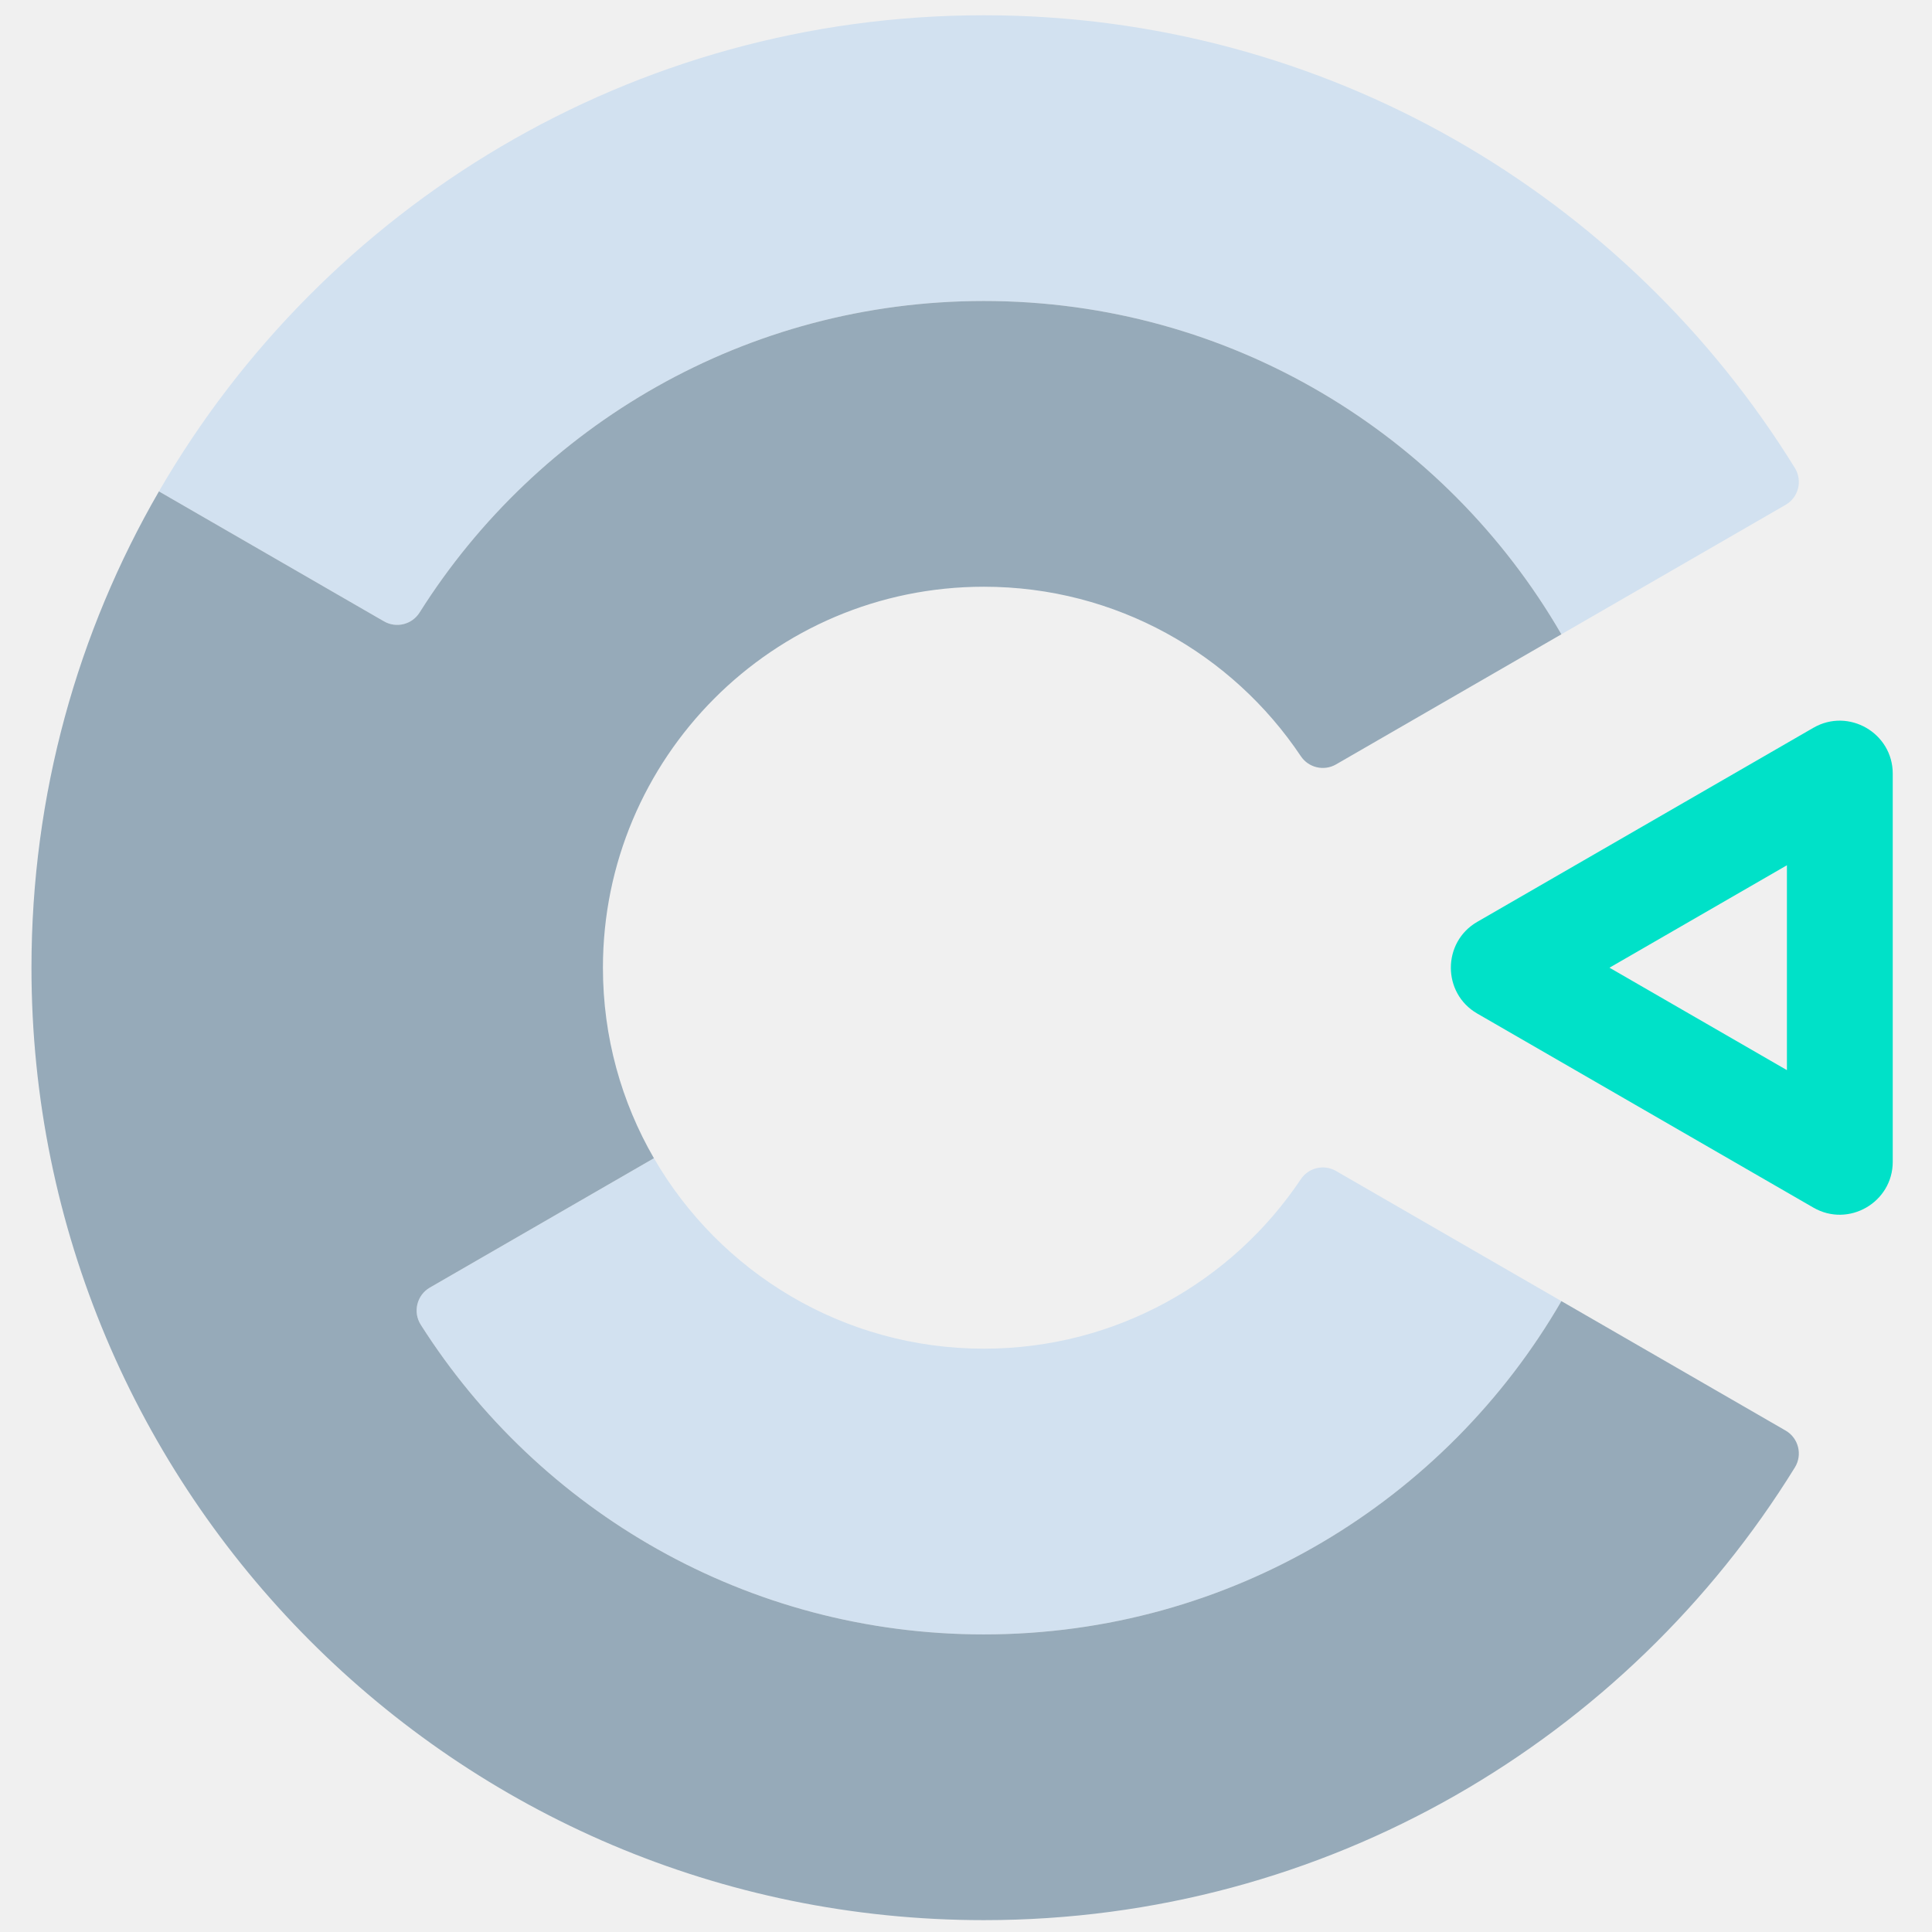
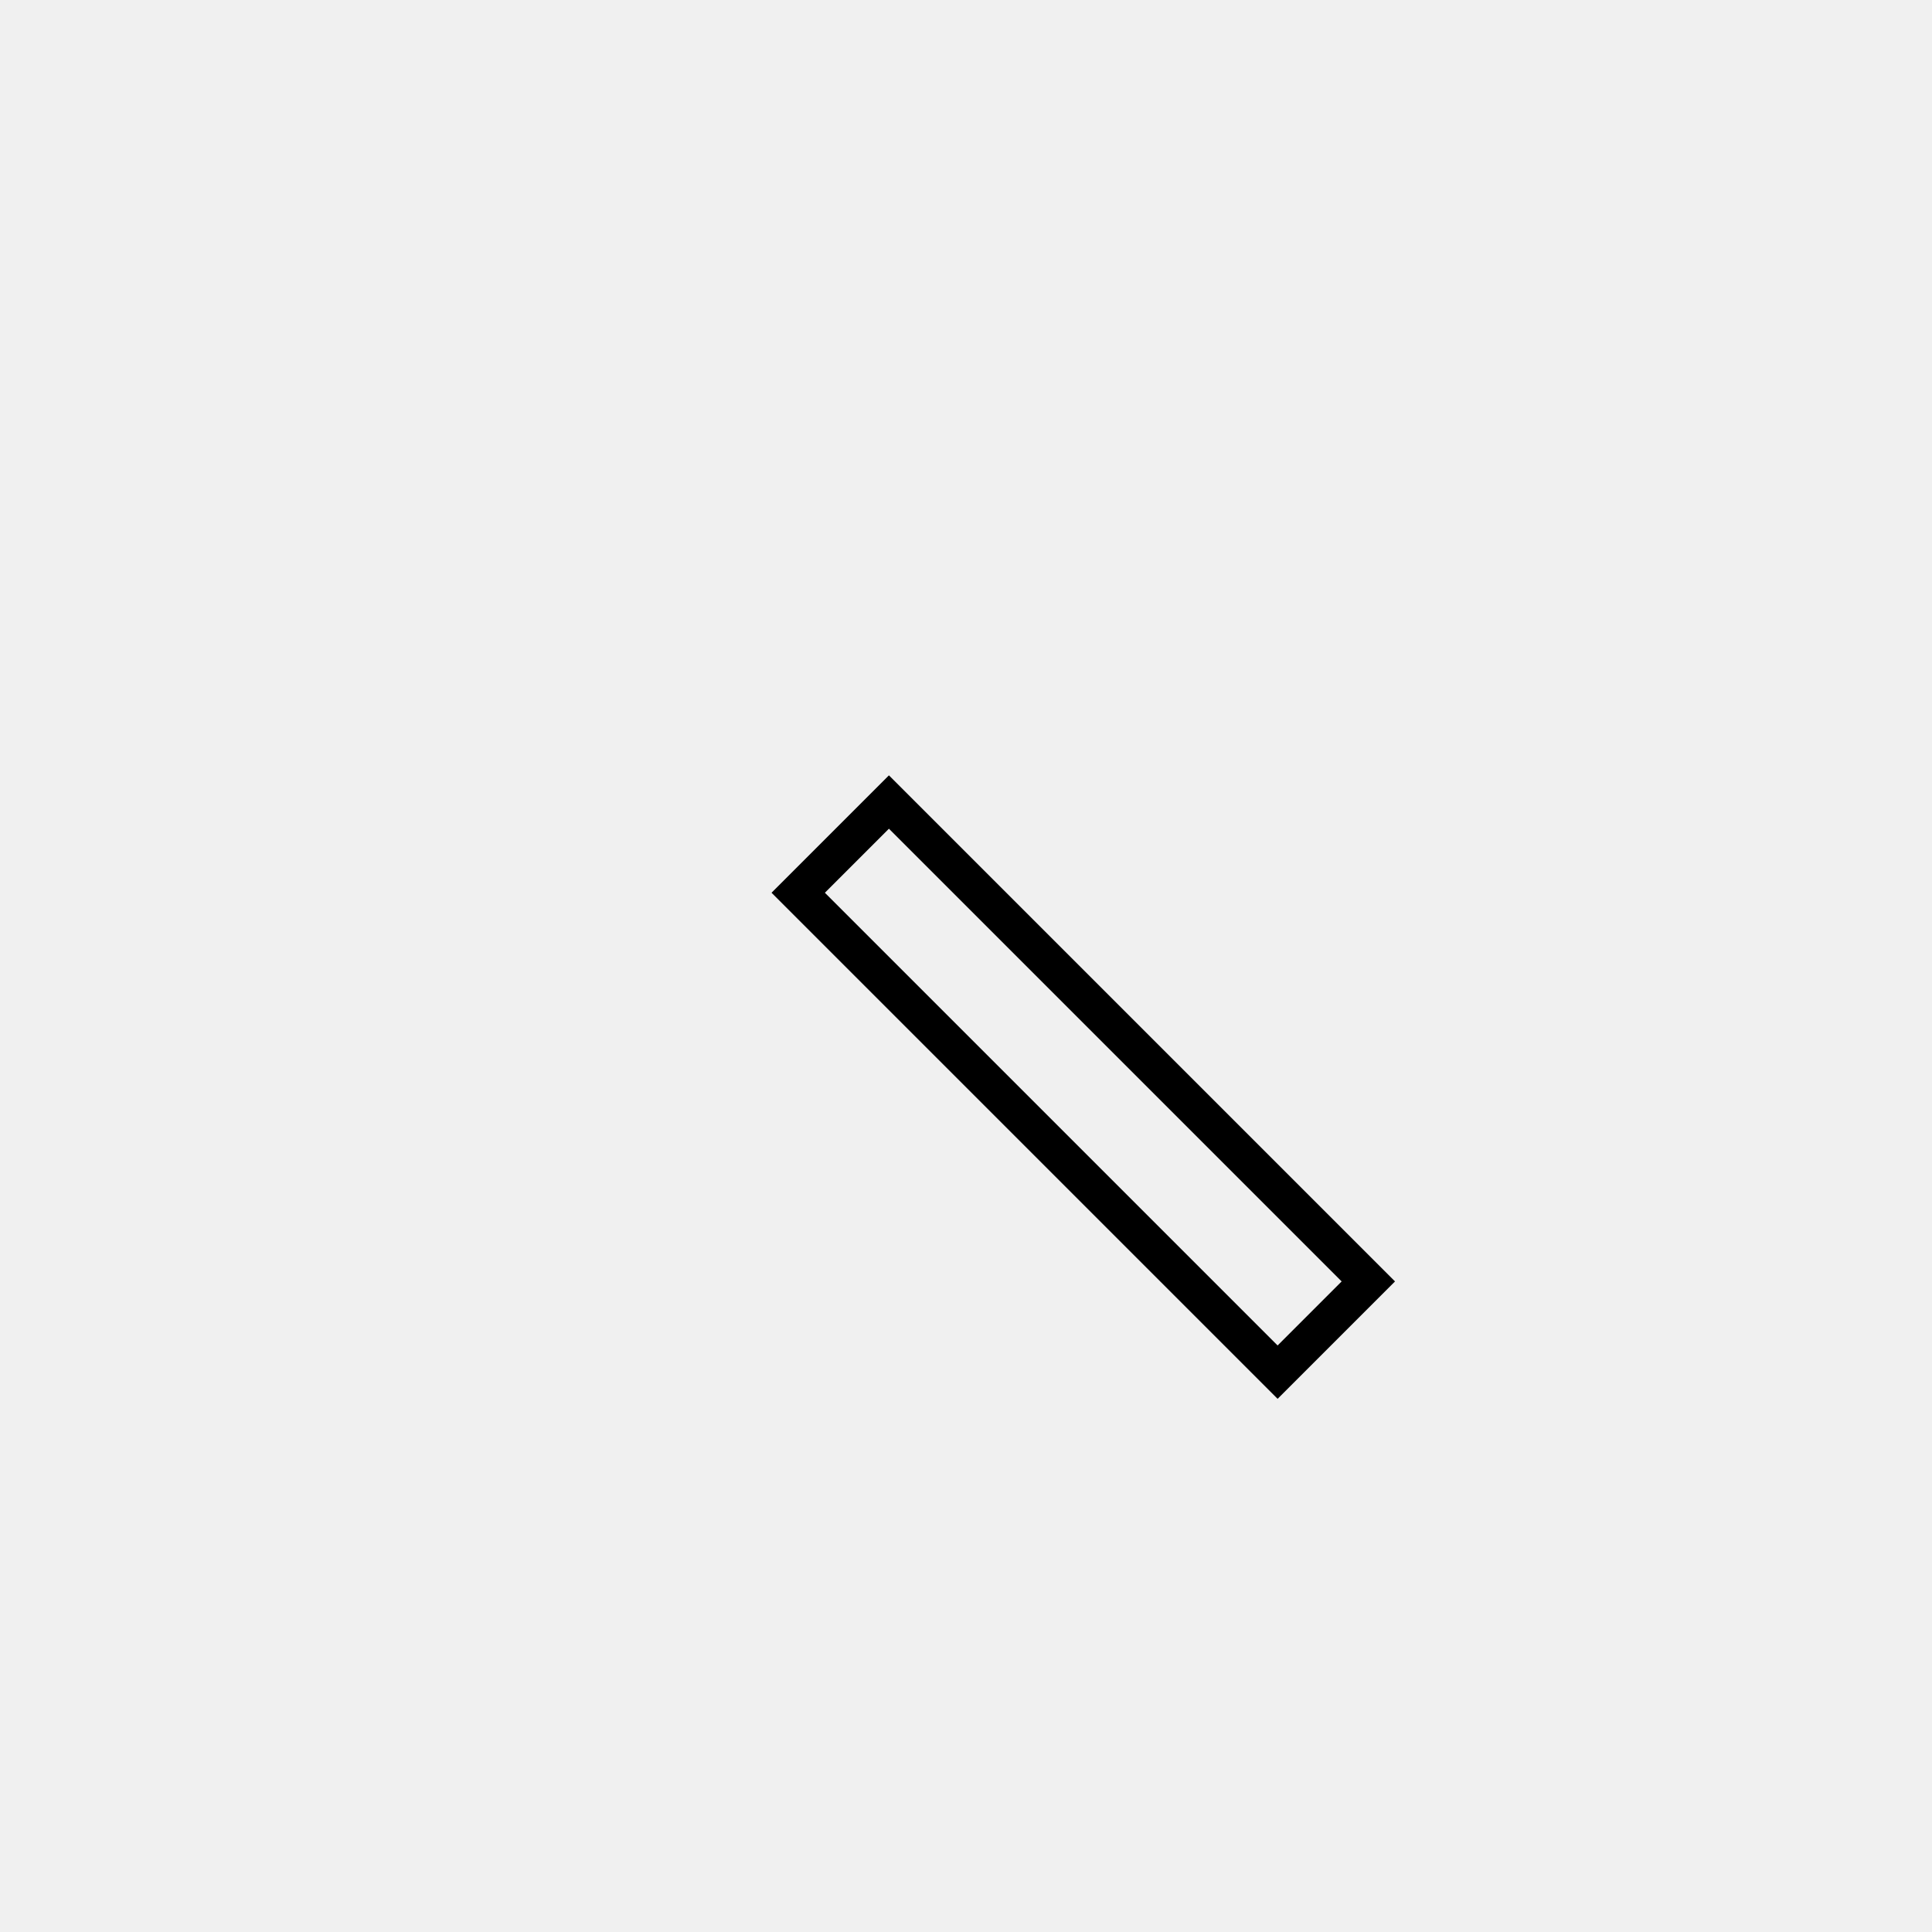
- <svg xmlns="http://www.w3.org/2000/svg" version="1.1" x="0px" y="0px" width="1700.79px" height="1700.79px" viewBox="499 379 690 690" enable-background="new 0 0 1700.79 1700.79" xml:space="preserve">
-   <g id="bg">
-     <g>
-       <g>
-         <path fill-rule="evenodd" clip-rule="evenodd" fill="#D2E1F0" d="M850.395,860.67     c-50.356,0-94.325-27.356-117.853-68.021l-80.03,46.204c-4.654,2.689-6.131,8.719-3.248,13.256     C691.501,918.596,765.796,962.717,850.395,962.717c88.126,0,165.071-47.875,206.243-119.036l-80.486-46.47     c-4.314-2.49-9.803-1.205-12.571,2.936C939.175,836.641,897.591,860.67,850.395,860.67     L850.395,860.67z M1136.721,559.296c4.614-2.663,6.11-8.619,3.312-13.151     c-59.915-97.03-167.225-161.694-289.639-161.694c-125.894,0-235.813,68.393-294.634,170.05     l80.377,46.406c4.398,2.539,10.002,1.149,12.711-3.146     c42.164-66.852,116.67-111.264,201.546-111.264c88.126,0,165.071,47.876,206.243,119.036     L1136.721,559.296z" />
-         <path fill-rule="evenodd" clip-rule="evenodd" fill="#96AAB9" d="M850.395,962.717     c-84.599,0-158.894-44.121-201.131-110.607c-2.877-4.53-1.4-10.57,3.248-13.256l80.03-46.204     c-11.581-20.017-18.21-43.255-18.21-68.042c0-74.785,60.558-136.062,136.062-136.062     c47.196,0,88.78,24.029,113.186,60.522c2.765,4.134,8.264,5.422,12.571,2.936l80.486-46.47     c-41.172-71.16-118.117-119.036-206.243-119.036c-84.876,0-159.382,44.412-201.546,111.264     c-2.706,4.291-8.318,5.682-12.711,3.146L555.761,554.5c-28.952,50.04-45.523,108.14-45.523,170.107     c0,186.965,151.395,340.158,340.157,340.158c122.414,0,229.724-64.664,289.639-161.695     c2.796-4.527,1.295-10.49-3.312-13.152l-80.083-46.237     C1015.466,914.842,938.521,962.717,850.395,962.717z" />
-       </g>
-       <path fill-rule="evenodd" clip-rule="evenodd" fill="#00E1C8" d="M1137.185,761.191v-73.168l-63.365,36.584    L1137.185,761.191L1137.185,761.191z M1026.575,708.242l120.059-69.316    c12.568-7.256,28.346,1.853,28.346,16.366v138.631c0,14.513-15.777,23.622-28.346,16.366    l-120.059-69.316C1014.027,733.728,1014.027,715.487,1026.575,708.242z" />
-     </g>
-   </g>
-   <g id="logo">
- </g>
+ <svg xmlns="http://www.w3.org/2000/svg" width="512" height="512" viewBox="0 0 512 512" fill="none">
+   <path fill-rule="evenodd" clip-rule="evenodd" d="M88 40C114.51 40 136 61.49 136 88C136 114.51 114.51 136 88 136C61.49 136 40 114.51 40 88C40 61.49 61.49 40 88 40ZM88 376C114.51 376 136 397.49 136 424C136 450.51 114.51 472 88 472C61.49 472 40 450.51 40 424C40 397.49 61.49 376 88 376ZM472 424C472 397.49 450.51 376 424 376C397.49 376 376 397.49 376 424C376 450.51 397.49 472 424 472C450.51 472 472 450.51 472 424ZM424 40C450.51 40 472 61.49 472 88C472 114.51 450.51 136 424 136C397.49 136 376 114.51 376 88C376 61.49 397.49 40 424 40Z" />
+   <rect x="121" y="76" width="270" height="24" />
+   <path d="M335.045 360.098L338.58 363.634L342.116 360.098L359.086 343.127L362.622 339.592L359.086 336.056L239.111 216.081L235.576 212.546L232.04 216.081L215.069 233.052L211.534 236.587L215.069 240.123L335.045 360.098Z" stroke="black" stroke-width="10" />
+   <path fill-rule="evenodd" clip-rule="evenodd" d="M293.623 235.239L407.168 121.693L390.198 104.723L276.652 218.268L293.623 235.239ZM272.41 256.452L255.439 273.422L238.469 256.452L255.439 239.481L272.41 256.452ZM217.255 277.665L234.226 294.636L121.682 407.18L104.711 390.209L217.255 277.665Z" />
+   <rect x="121" y="412" width="270" height="24" />
+   <rect x="436" y="121" width="270" height="24" transform="rotate(90 436 121)" />
+   <rect x="100" y="121" width="270" height="24" transform="rotate(90 100 121)" />
+   <mask id="path-8-outside-1_3816_2510" maskUnits="userSpaceOnUse" x="151.701" y="150.137" width="106" height="106">
+     <rect fill="white" x="151.701" y="150.137" width="106" height="106" />
+     <path fill-rule="evenodd" clip-rule="evenodd" d="M158.701 216.101C160.043 220.979 162.164 225.639 165.005 229.891C170.224 237.702 177.643 243.791 186.322 247.386C195.002 250.981 204.552 251.922 213.767 250.089C222.981 248.256 231.444 243.732 238.087 237.089C244.73 230.446 249.254 221.982 251.087 212.768C252.92 203.554 251.979 194.004 248.384 185.324C244.789 176.645 238.701 169.226 230.889 164.007C225.98 160.726 220.528 158.407 214.822 157.137L211.023 180.545C213.404 181.222 215.678 182.268 217.759 183.658C221.683 186.281 224.742 190.008 226.549 194.369C228.355 198.73 228.827 203.528 227.907 208.157C226.986 212.787 224.713 217.039 221.375 220.377C218.038 223.715 213.785 225.988 209.156 226.908C204.526 227.829 199.728 227.357 195.367 225.55C191.006 223.744 187.279 220.685 184.656 216.76C183.685 215.306 182.881 213.756 182.254 212.142L158.701 216.101Z" />
+   </mask>
+   <path fill-rule="evenodd" clip-rule="evenodd" d="M158.701 216.101C160.043 220.979 162.164 225.639 165.005 229.891C170.224 237.702 177.643 243.791 186.322 247.386C195.002 250.981 204.552 251.922 213.767 250.089C222.981 248.256 231.444 243.732 238.087 237.089C244.73 230.446 249.254 221.982 251.087 212.768C252.92 203.554 251.979 194.004 248.384 185.324C244.789 176.645 238.701 169.226 230.889 164.007C225.98 160.726 220.528 158.407 214.822 157.137L211.023 180.545C213.404 181.222 215.678 182.268 217.759 183.658C221.683 186.281 224.742 190.008 226.549 194.369C228.355 198.73 228.827 203.528 227.907 208.157C226.986 212.787 224.713 217.039 221.375 220.377C218.038 223.715 213.785 225.988 209.156 226.908C204.526 227.829 199.728 227.357 195.367 225.55C191.006 223.744 187.279 220.685 184.656 216.76C183.685 215.306 182.881 213.756 182.254 212.142L158.701 216.101Z" />
+   <path d="M158.701 216.101L157.872 211.17L152.411 212.088L153.88 217.427L158.701 216.101ZM165.005 229.891L169.162 227.113L169.162 227.113L165.005 229.891ZM186.322 247.386L188.236 242.766L188.236 242.766L186.322 247.386ZM213.767 250.089L212.791 245.185L212.791 245.185L213.767 250.089ZM251.087 212.768L255.991 213.744L255.991 213.744L251.087 212.768ZM248.384 185.324L253.003 183.411L253.003 183.411L248.384 185.324ZM230.889 164.007L228.112 168.164L228.112 168.164L230.889 164.007ZM214.822 157.137L215.909 152.256L210.736 151.104L209.887 156.336L214.822 157.137ZM211.023 180.545L206.088 179.744L205.375 184.138L209.657 185.355L211.023 180.545ZM217.759 183.658L220.537 179.501L220.537 179.501L217.759 183.658ZM226.549 194.369L221.929 196.282L221.929 196.282L226.549 194.369ZM227.907 208.157L232.811 209.133L232.811 209.133L227.907 208.157ZM221.375 220.377L224.911 223.912L224.911 223.912L221.375 220.377ZM209.156 226.908L208.18 222.004L208.18 222.004L209.156 226.908ZM184.656 216.76L180.499 219.538L180.499 219.538L184.656 216.76ZM182.254 212.142L186.914 210.332L185.44 206.536L181.425 207.211L182.254 212.142ZM153.88 217.427C155.364 222.819 157.707 227.969 160.848 232.669L169.162 227.113C166.62 223.308 164.723 219.14 163.522 214.774L153.88 217.427ZM160.848 232.669C166.616 241.303 174.816 248.032 184.409 252.005L188.236 242.766C180.47 239.55 173.832 234.102 169.162 227.113L160.848 232.669ZM184.409 252.005C194.002 255.979 204.558 257.019 214.742 254.993L212.791 245.185C204.547 246.825 196.002 245.983 188.236 242.766L184.409 252.005ZM214.742 254.993C224.926 252.967 234.281 247.967 241.623 240.625L234.552 233.554C228.608 239.497 221.035 243.545 212.791 245.185L214.742 254.993ZM241.623 240.625C248.965 233.282 253.965 223.928 255.991 213.744L246.183 211.793C244.543 220.037 240.496 227.61 234.552 233.554L241.623 240.625ZM255.991 213.744C258.017 203.56 256.977 193.004 253.003 183.411L243.765 187.238C246.981 195.003 247.823 203.549 246.183 211.793L255.991 213.744ZM253.003 183.411C249.03 173.818 242.301 165.618 233.667 159.849L228.112 168.164C235.101 172.834 240.548 179.472 243.765 187.238L253.003 183.411ZM233.667 159.849C228.241 156.224 222.215 153.66 215.909 152.256L213.736 162.017C218.841 163.154 223.719 165.229 228.112 168.164L233.667 159.849ZM209.887 156.336L206.088 179.744L215.959 181.346L219.758 157.938L209.887 156.336ZM209.657 185.355C211.539 185.89 213.336 186.717 214.981 187.816L220.537 179.501C218.02 177.82 215.27 176.554 212.39 175.736L209.657 185.355ZM214.981 187.816C218.083 189.889 220.501 192.835 221.929 196.282L231.168 192.455C228.983 187.181 225.283 182.673 220.537 179.501L214.981 187.816ZM221.929 196.282C223.357 199.729 223.731 203.523 223.003 207.182L232.811 209.133C233.924 203.534 233.353 197.73 231.168 192.455L221.929 196.282ZM223.003 207.182C222.275 210.842 220.478 214.203 217.84 216.841L224.911 223.912C228.948 219.876 231.697 214.732 232.811 209.133L223.003 207.182ZM217.84 216.841C215.201 219.48 211.84 221.277 208.18 222.004L210.131 231.812C215.73 230.699 220.874 227.949 224.911 223.912L217.84 216.841ZM208.18 222.004C204.521 222.732 200.728 222.359 197.28 220.931L193.454 230.17C198.728 232.354 204.532 232.926 210.131 231.812L208.18 222.004ZM197.28 220.931C193.833 219.503 190.887 217.085 188.814 213.983L180.499 219.538C183.671 224.285 188.179 227.985 193.454 230.17L197.28 220.931ZM188.814 213.983C188.045 212.833 187.41 211.608 186.914 210.332L177.593 213.952C178.351 215.905 179.324 217.779 180.499 219.538L188.814 213.983ZM181.425 207.211L157.872 211.17L159.53 221.031L183.082 217.073L181.425 207.211Z" mask="url(#path-8-outside-1_3816_2510)" />
</svg>
